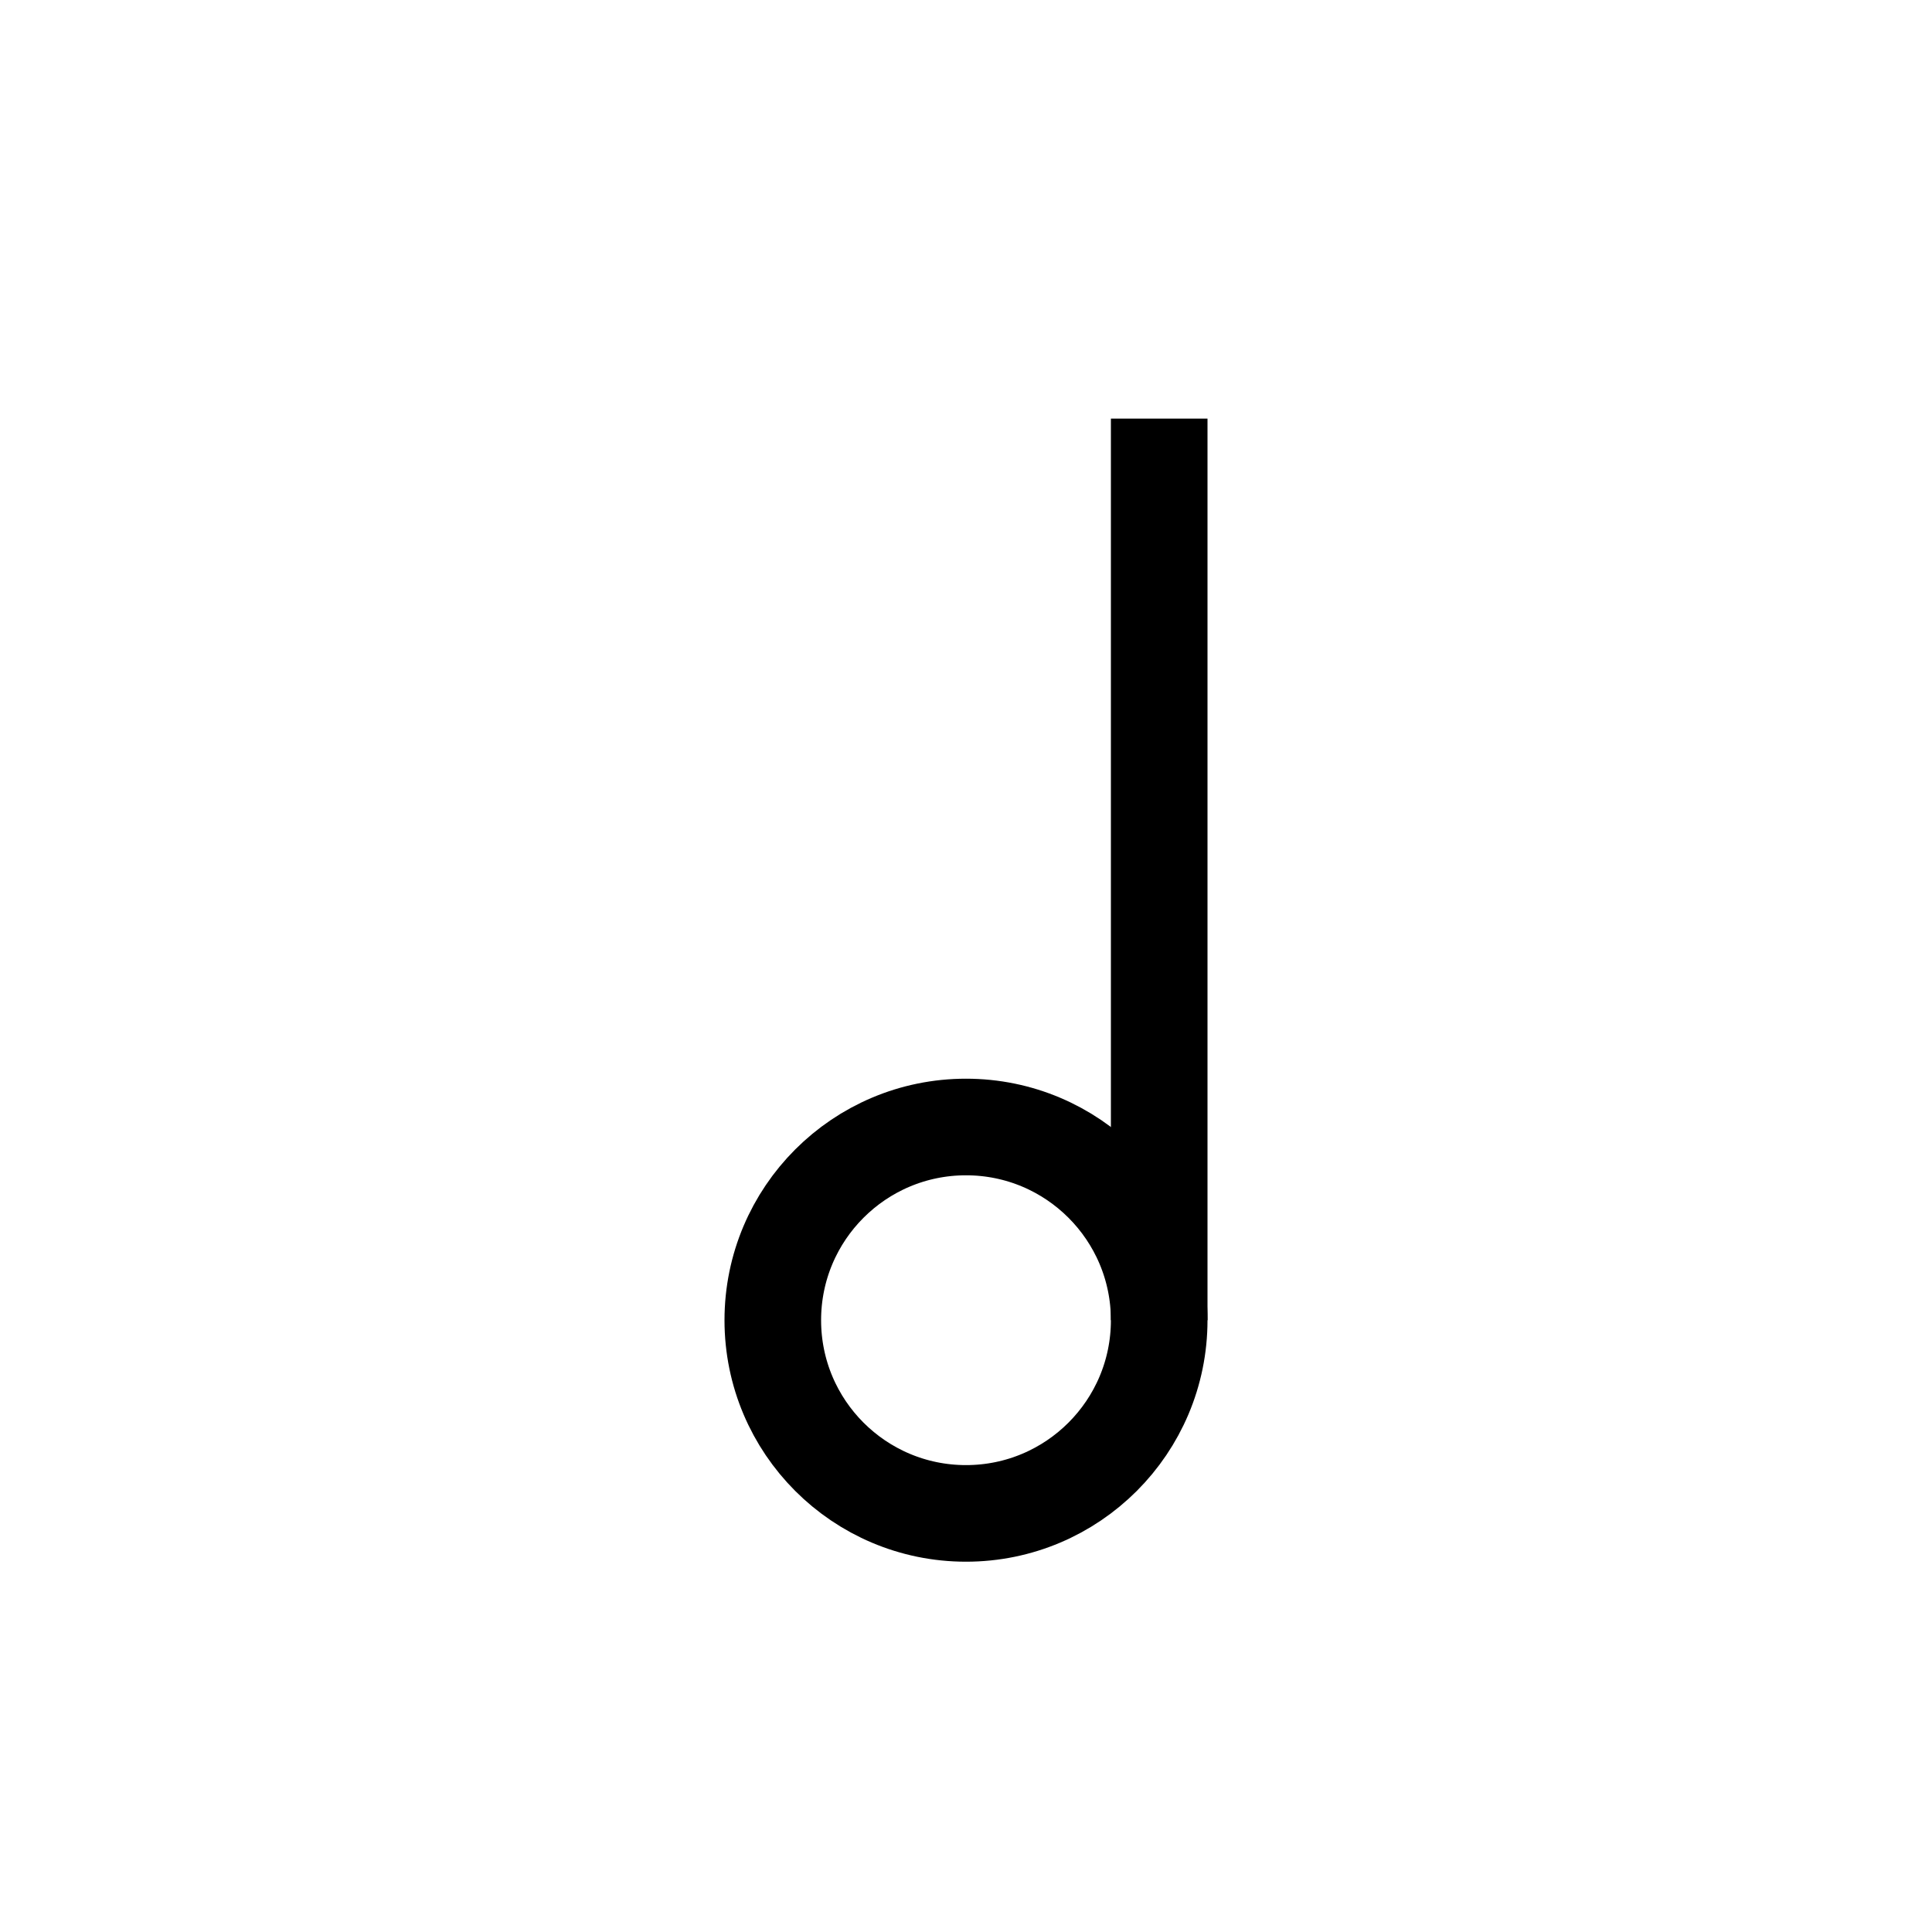
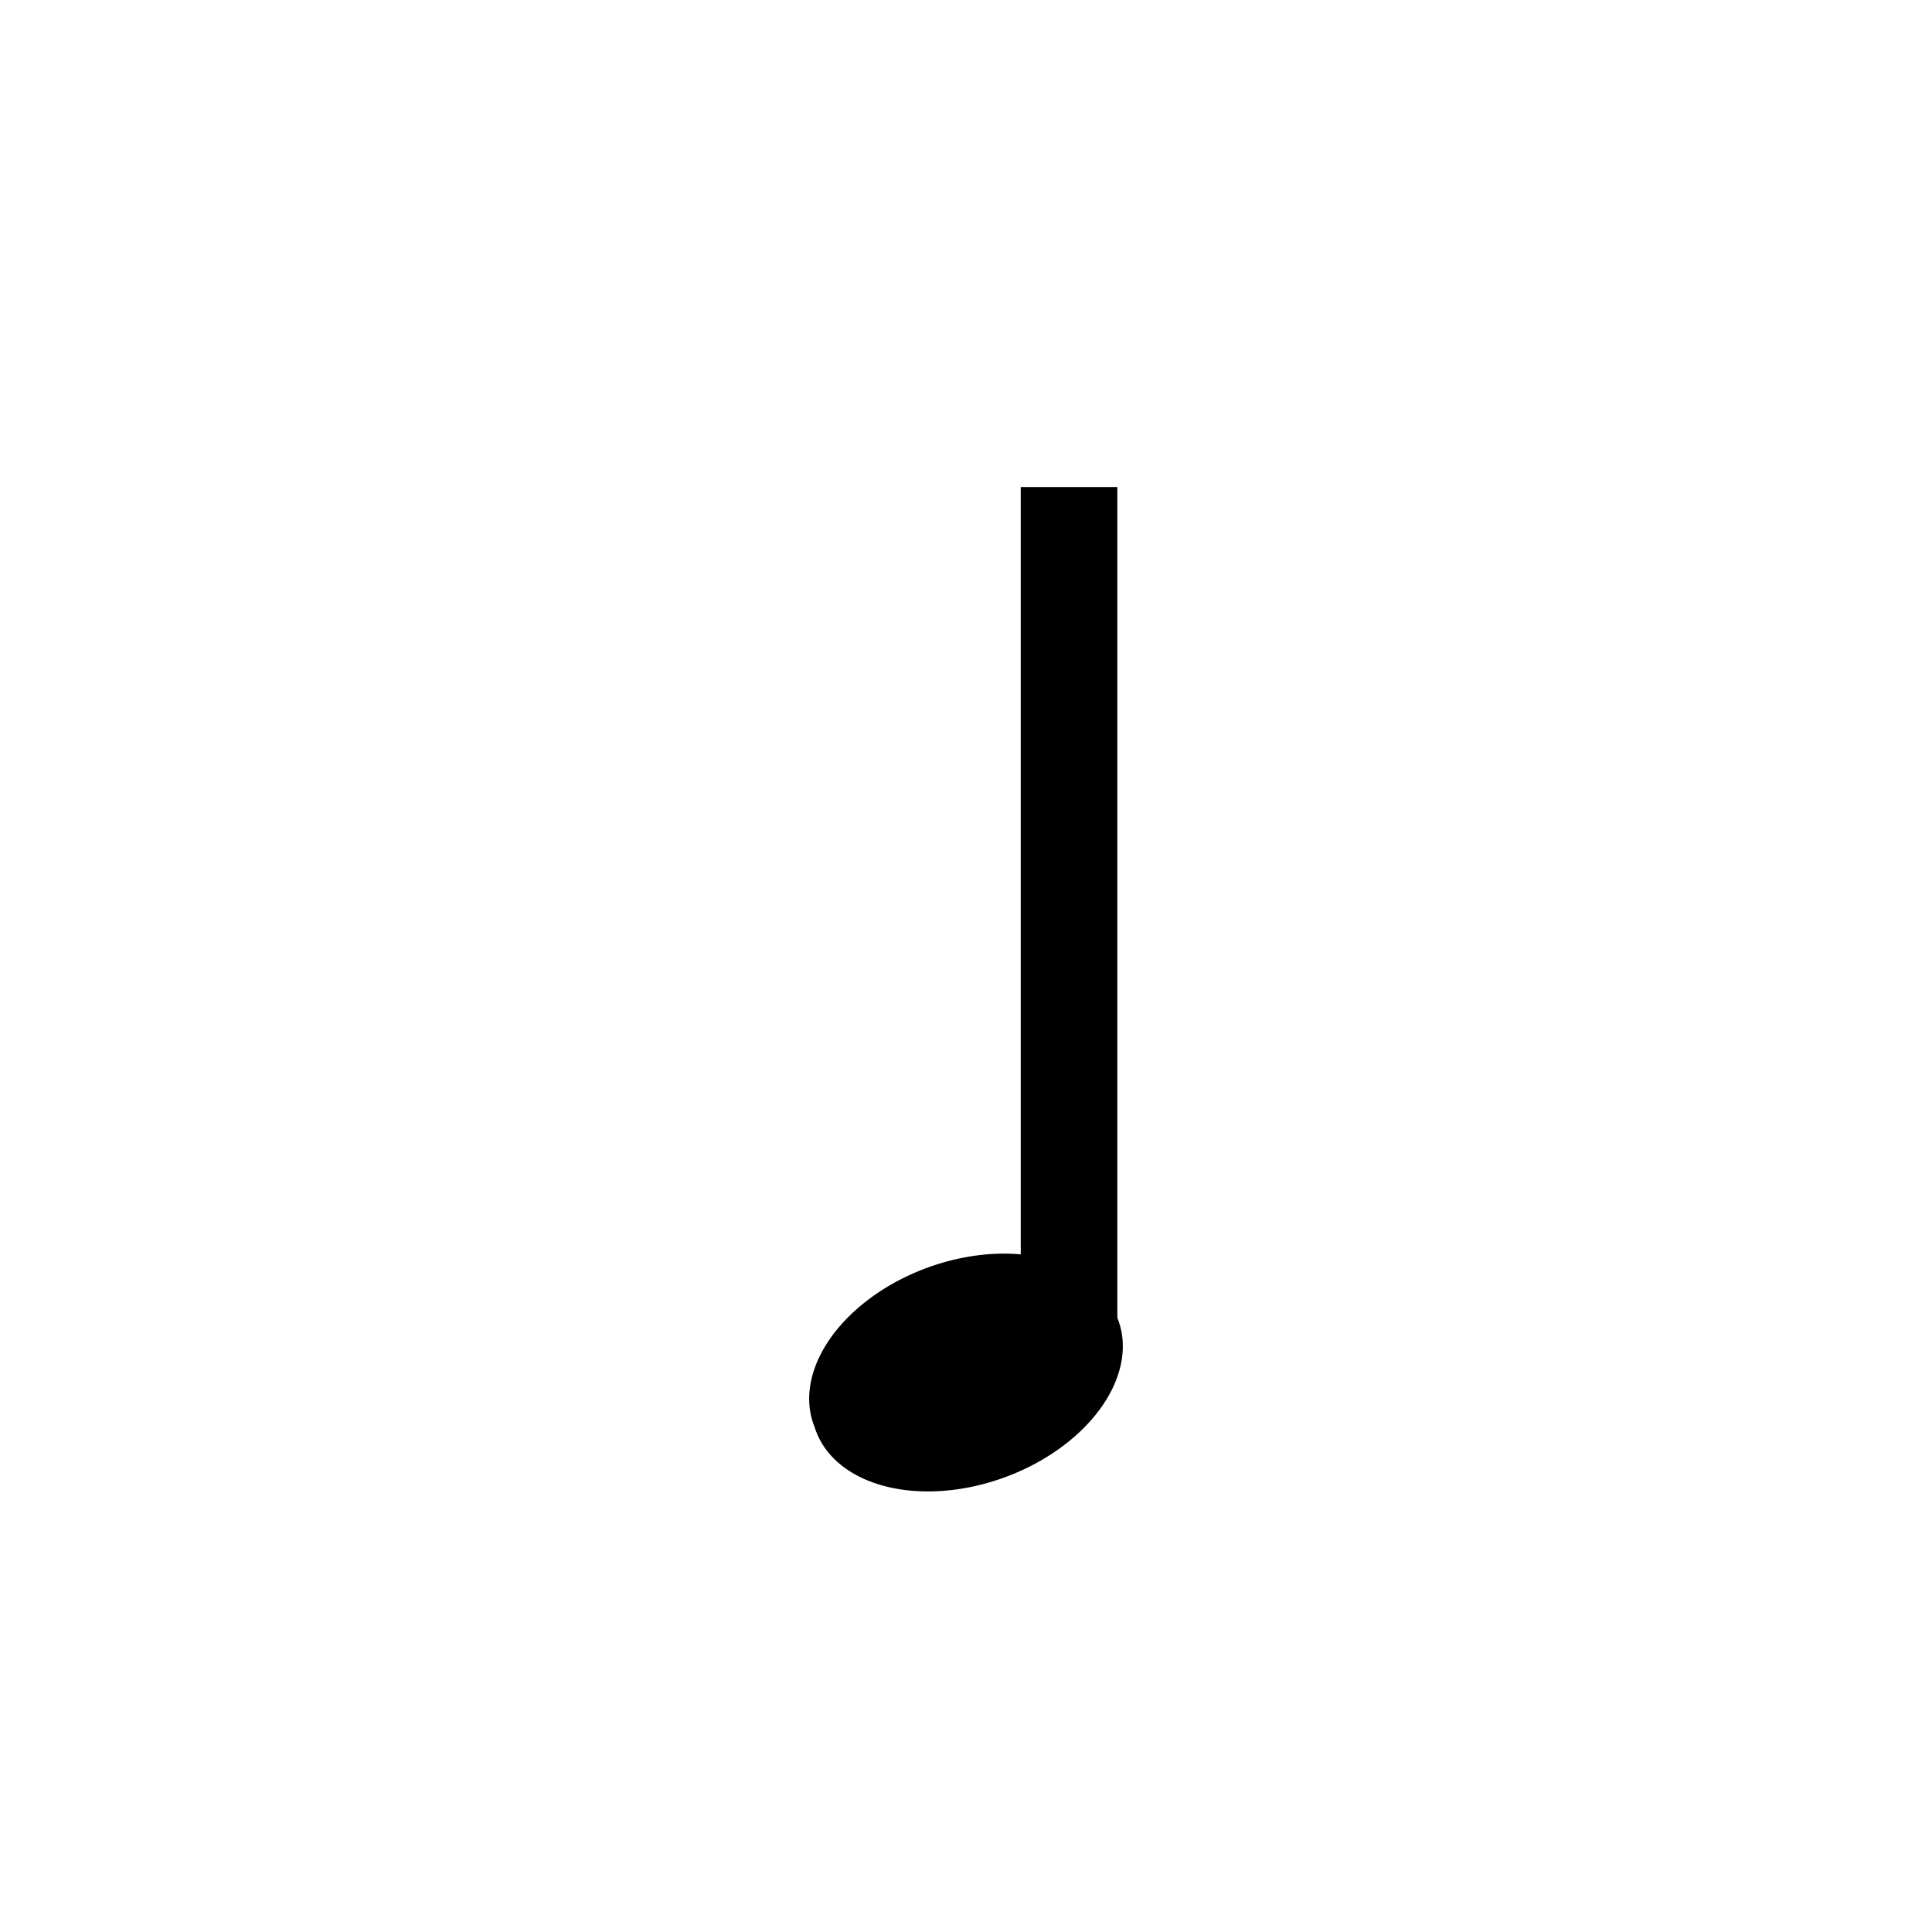
<svg xmlns="http://www.w3.org/2000/svg" width="24" height="24" viewBox="0 0 24 24" fill="none" stroke="currentColor" stroke-width="1.2" stroke-linecap="butt" stroke-linejoin="miter">
-   <circle cx="12" cy="16.4" r="2.4" />
-   <line x1="14.4" y1="16.4" x2="14.4" y2="5.2" />
+   <path d="M10.12 17.73 A2 1.35 -20 1 0 13.88 16.37 A2 1.35 -20 1 0 10.12 17.73 Z" fill="currentColor" stroke="none" />
+   <line x1="13.28" y1="16.65" x2="13.28" y2="6.05" />
</svg>
